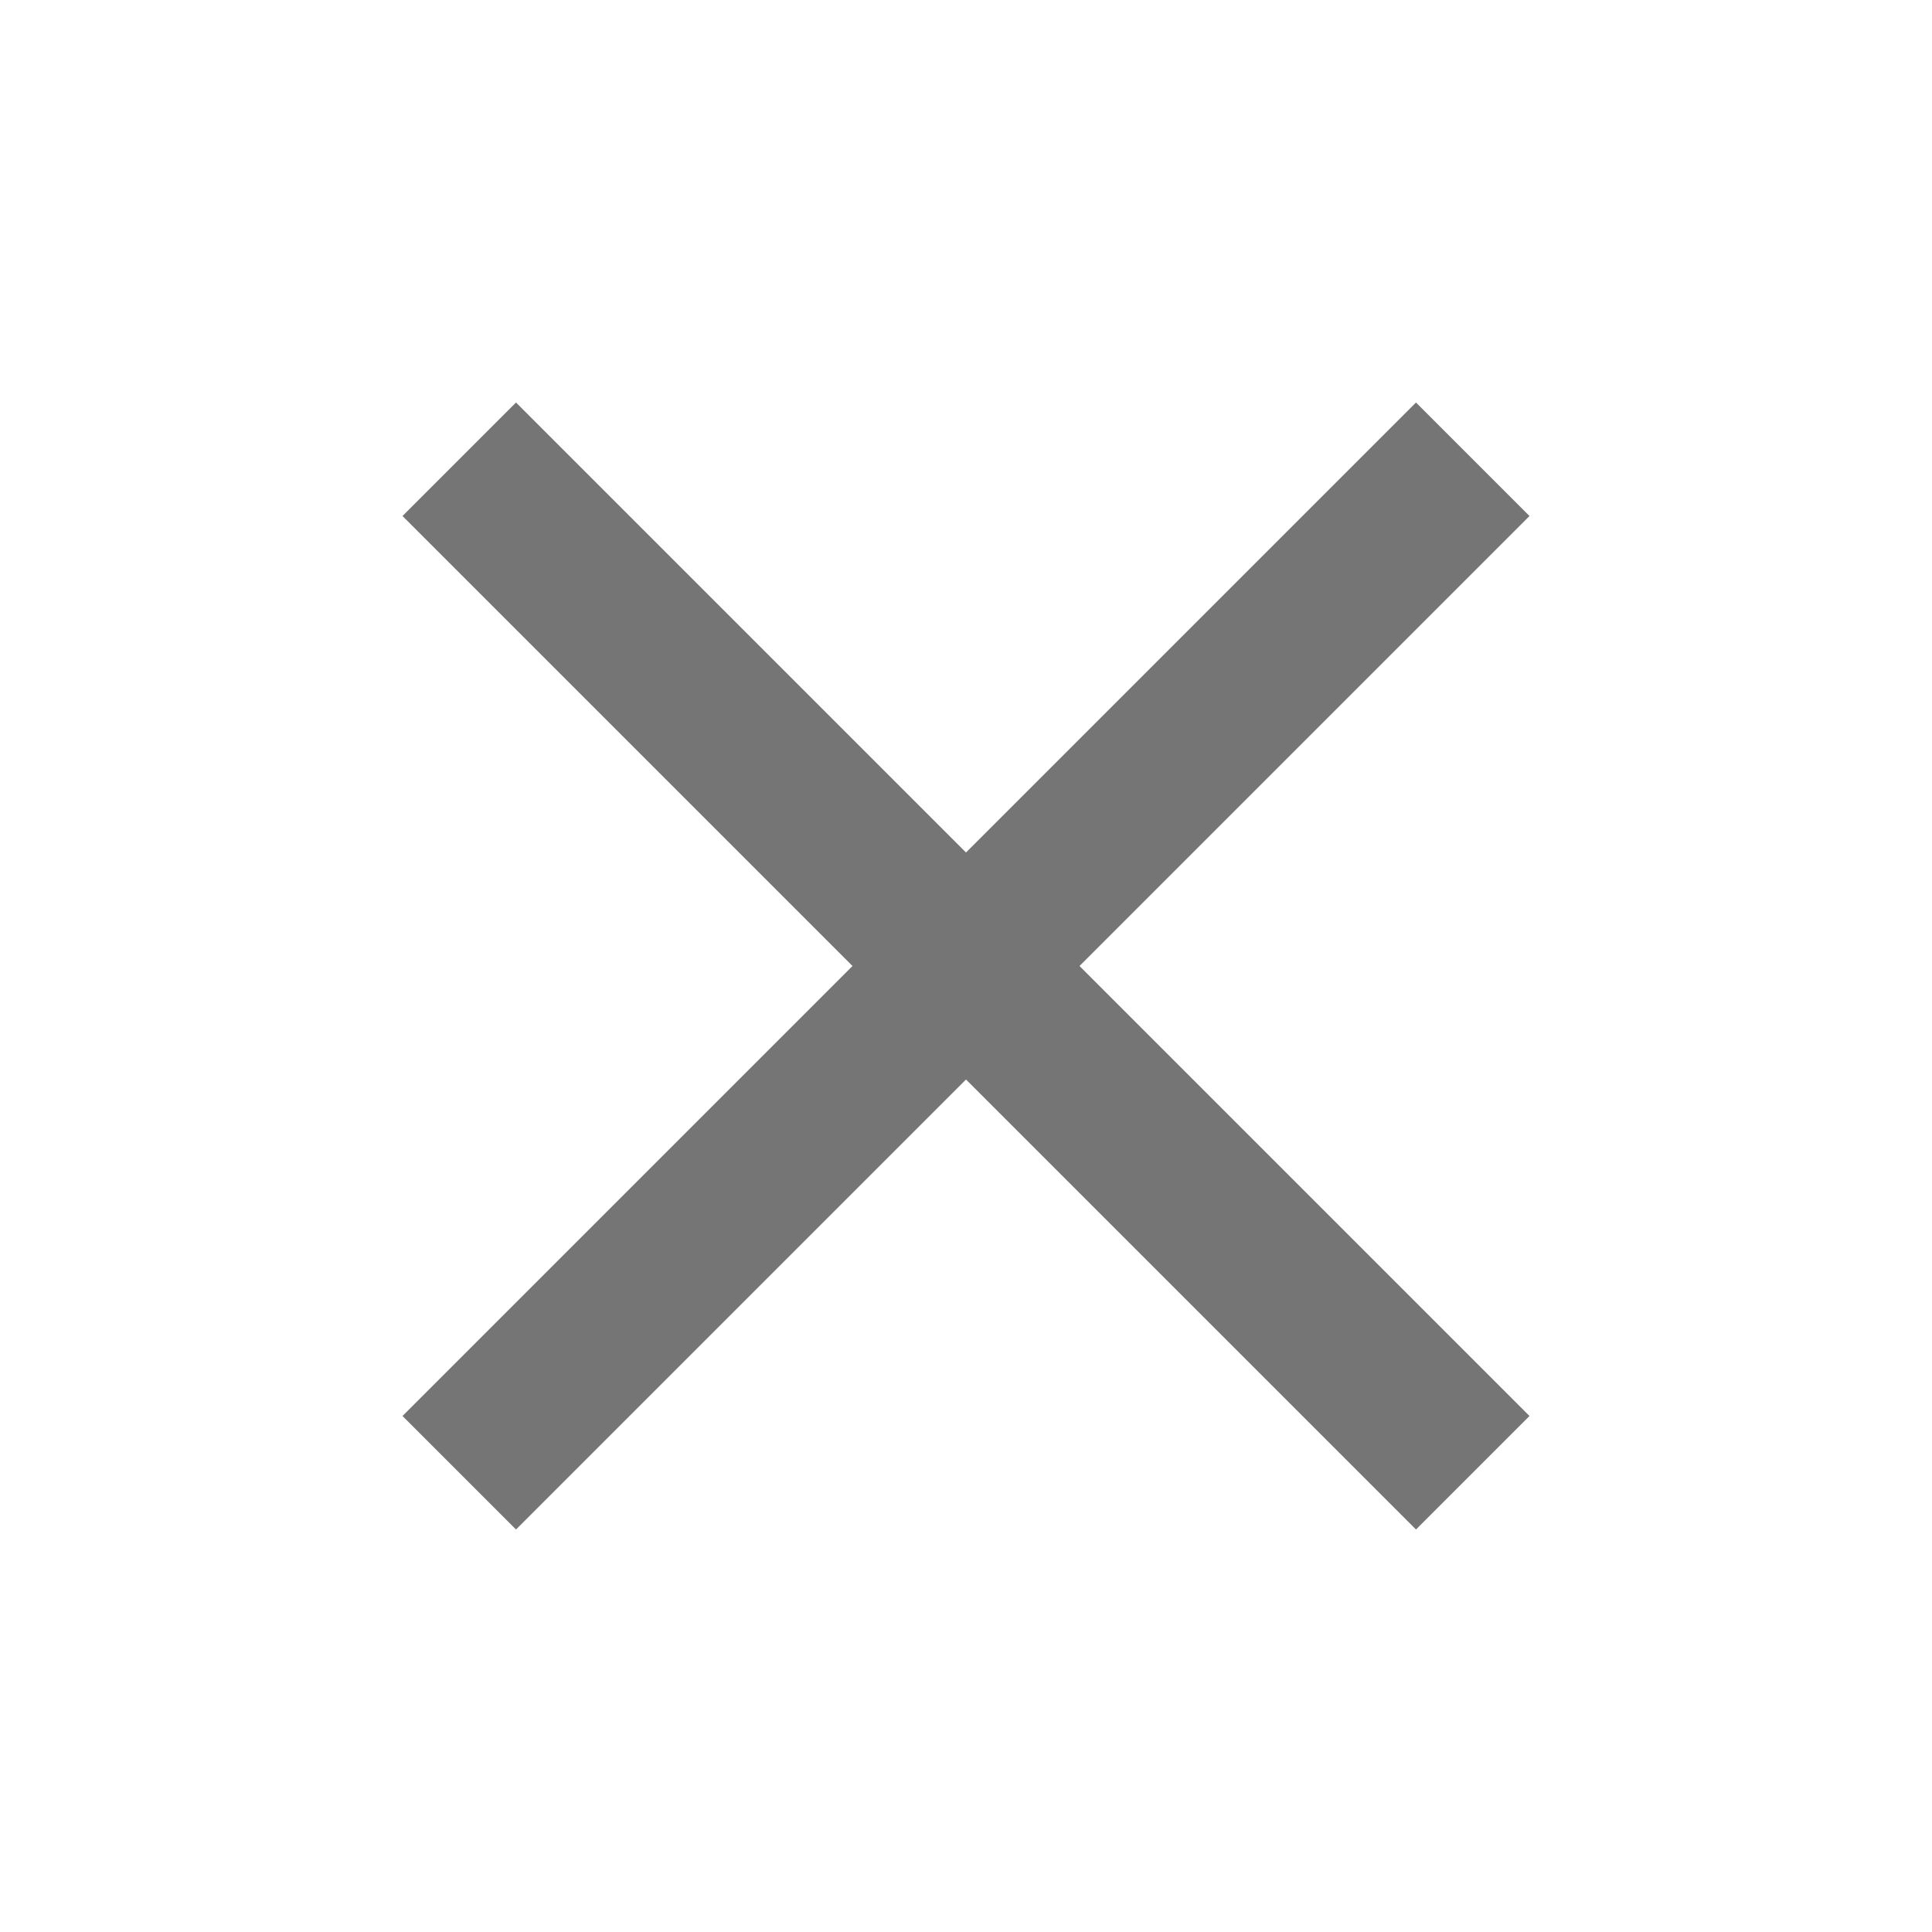
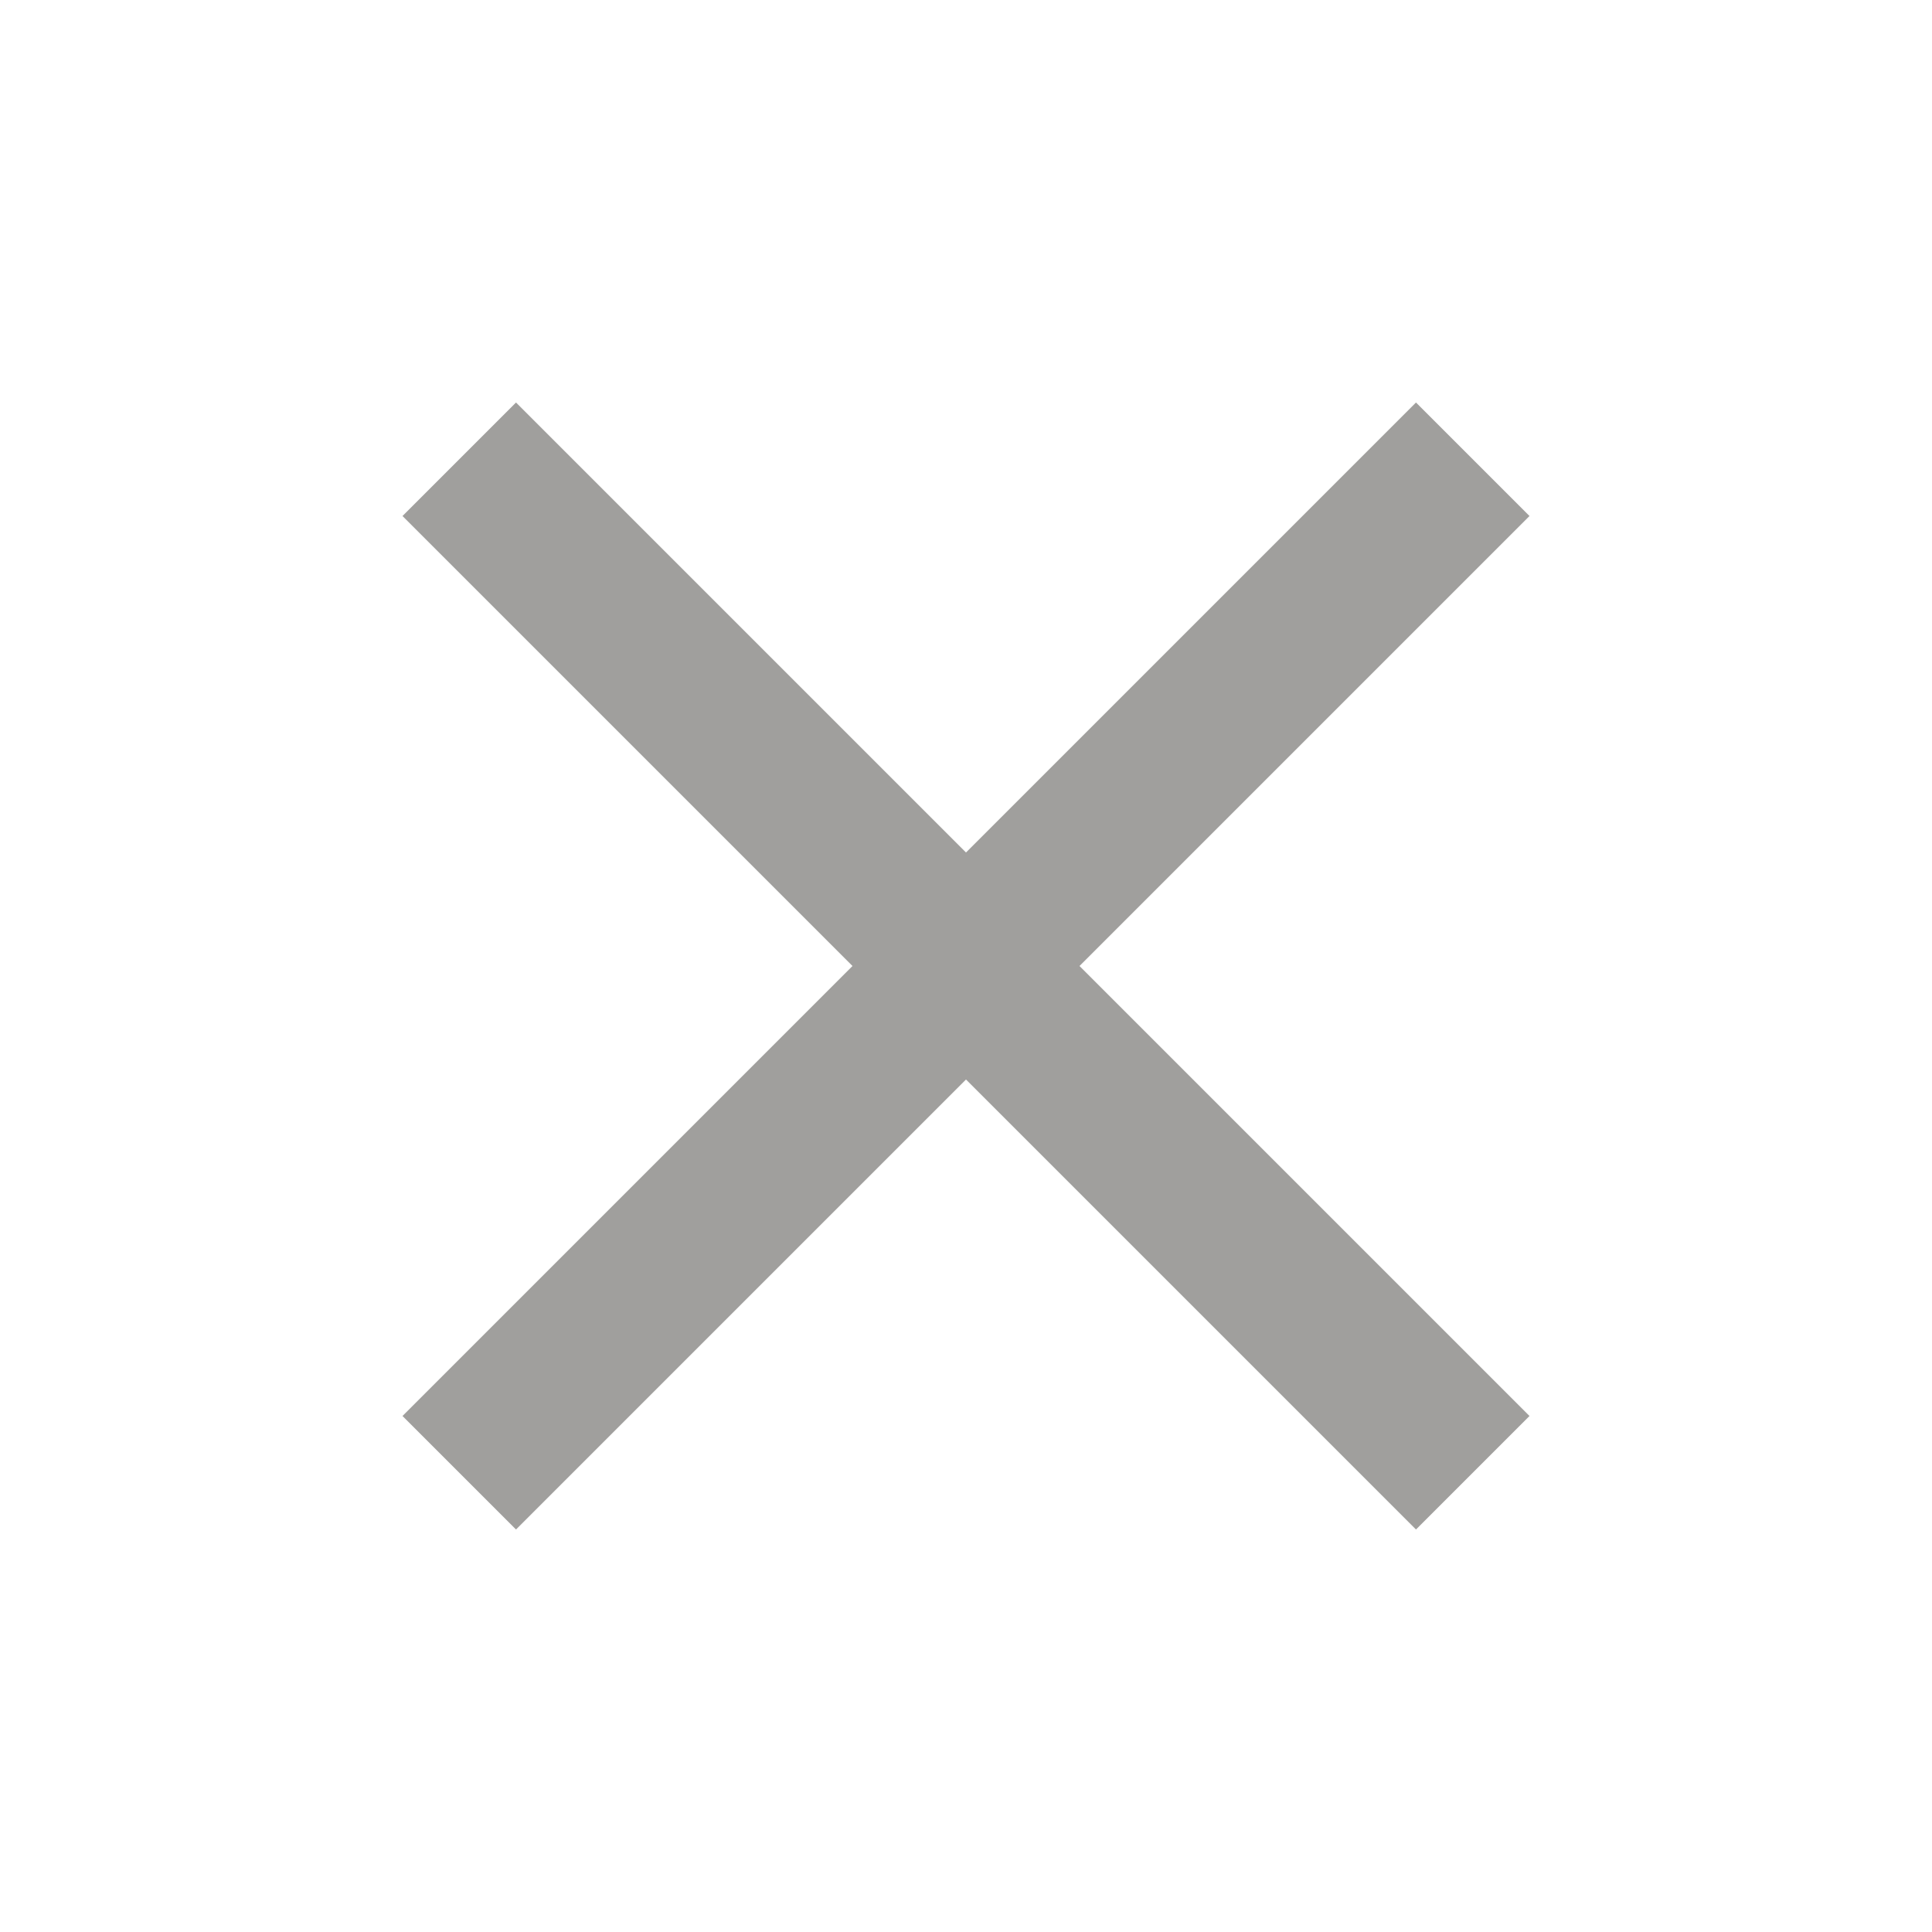
<svg xmlns="http://www.w3.org/2000/svg" width="24" height="24" viewBox="0 0 24 24" fill="none">
-   <path d="M19 6.41L17.59 5L12 10.59L6.41 5L5 6.41L10.59 12L5 17.59L6.41 19L12 13.41L17.59 19L19 17.59L13.41 12L19 6.41Z" fill="black" fill-opacity="0.54" />
+   <path d="M19 6.41L17.59 5L12 10.59L6.41 5L5 6.41L10.59 12L5 17.59L6.41 19L12 13.41L17.59 19L19 17.59L13.41 12L19 6.41Z" fill="#514F4B" fill-opacity="0.54" />
</svg>
